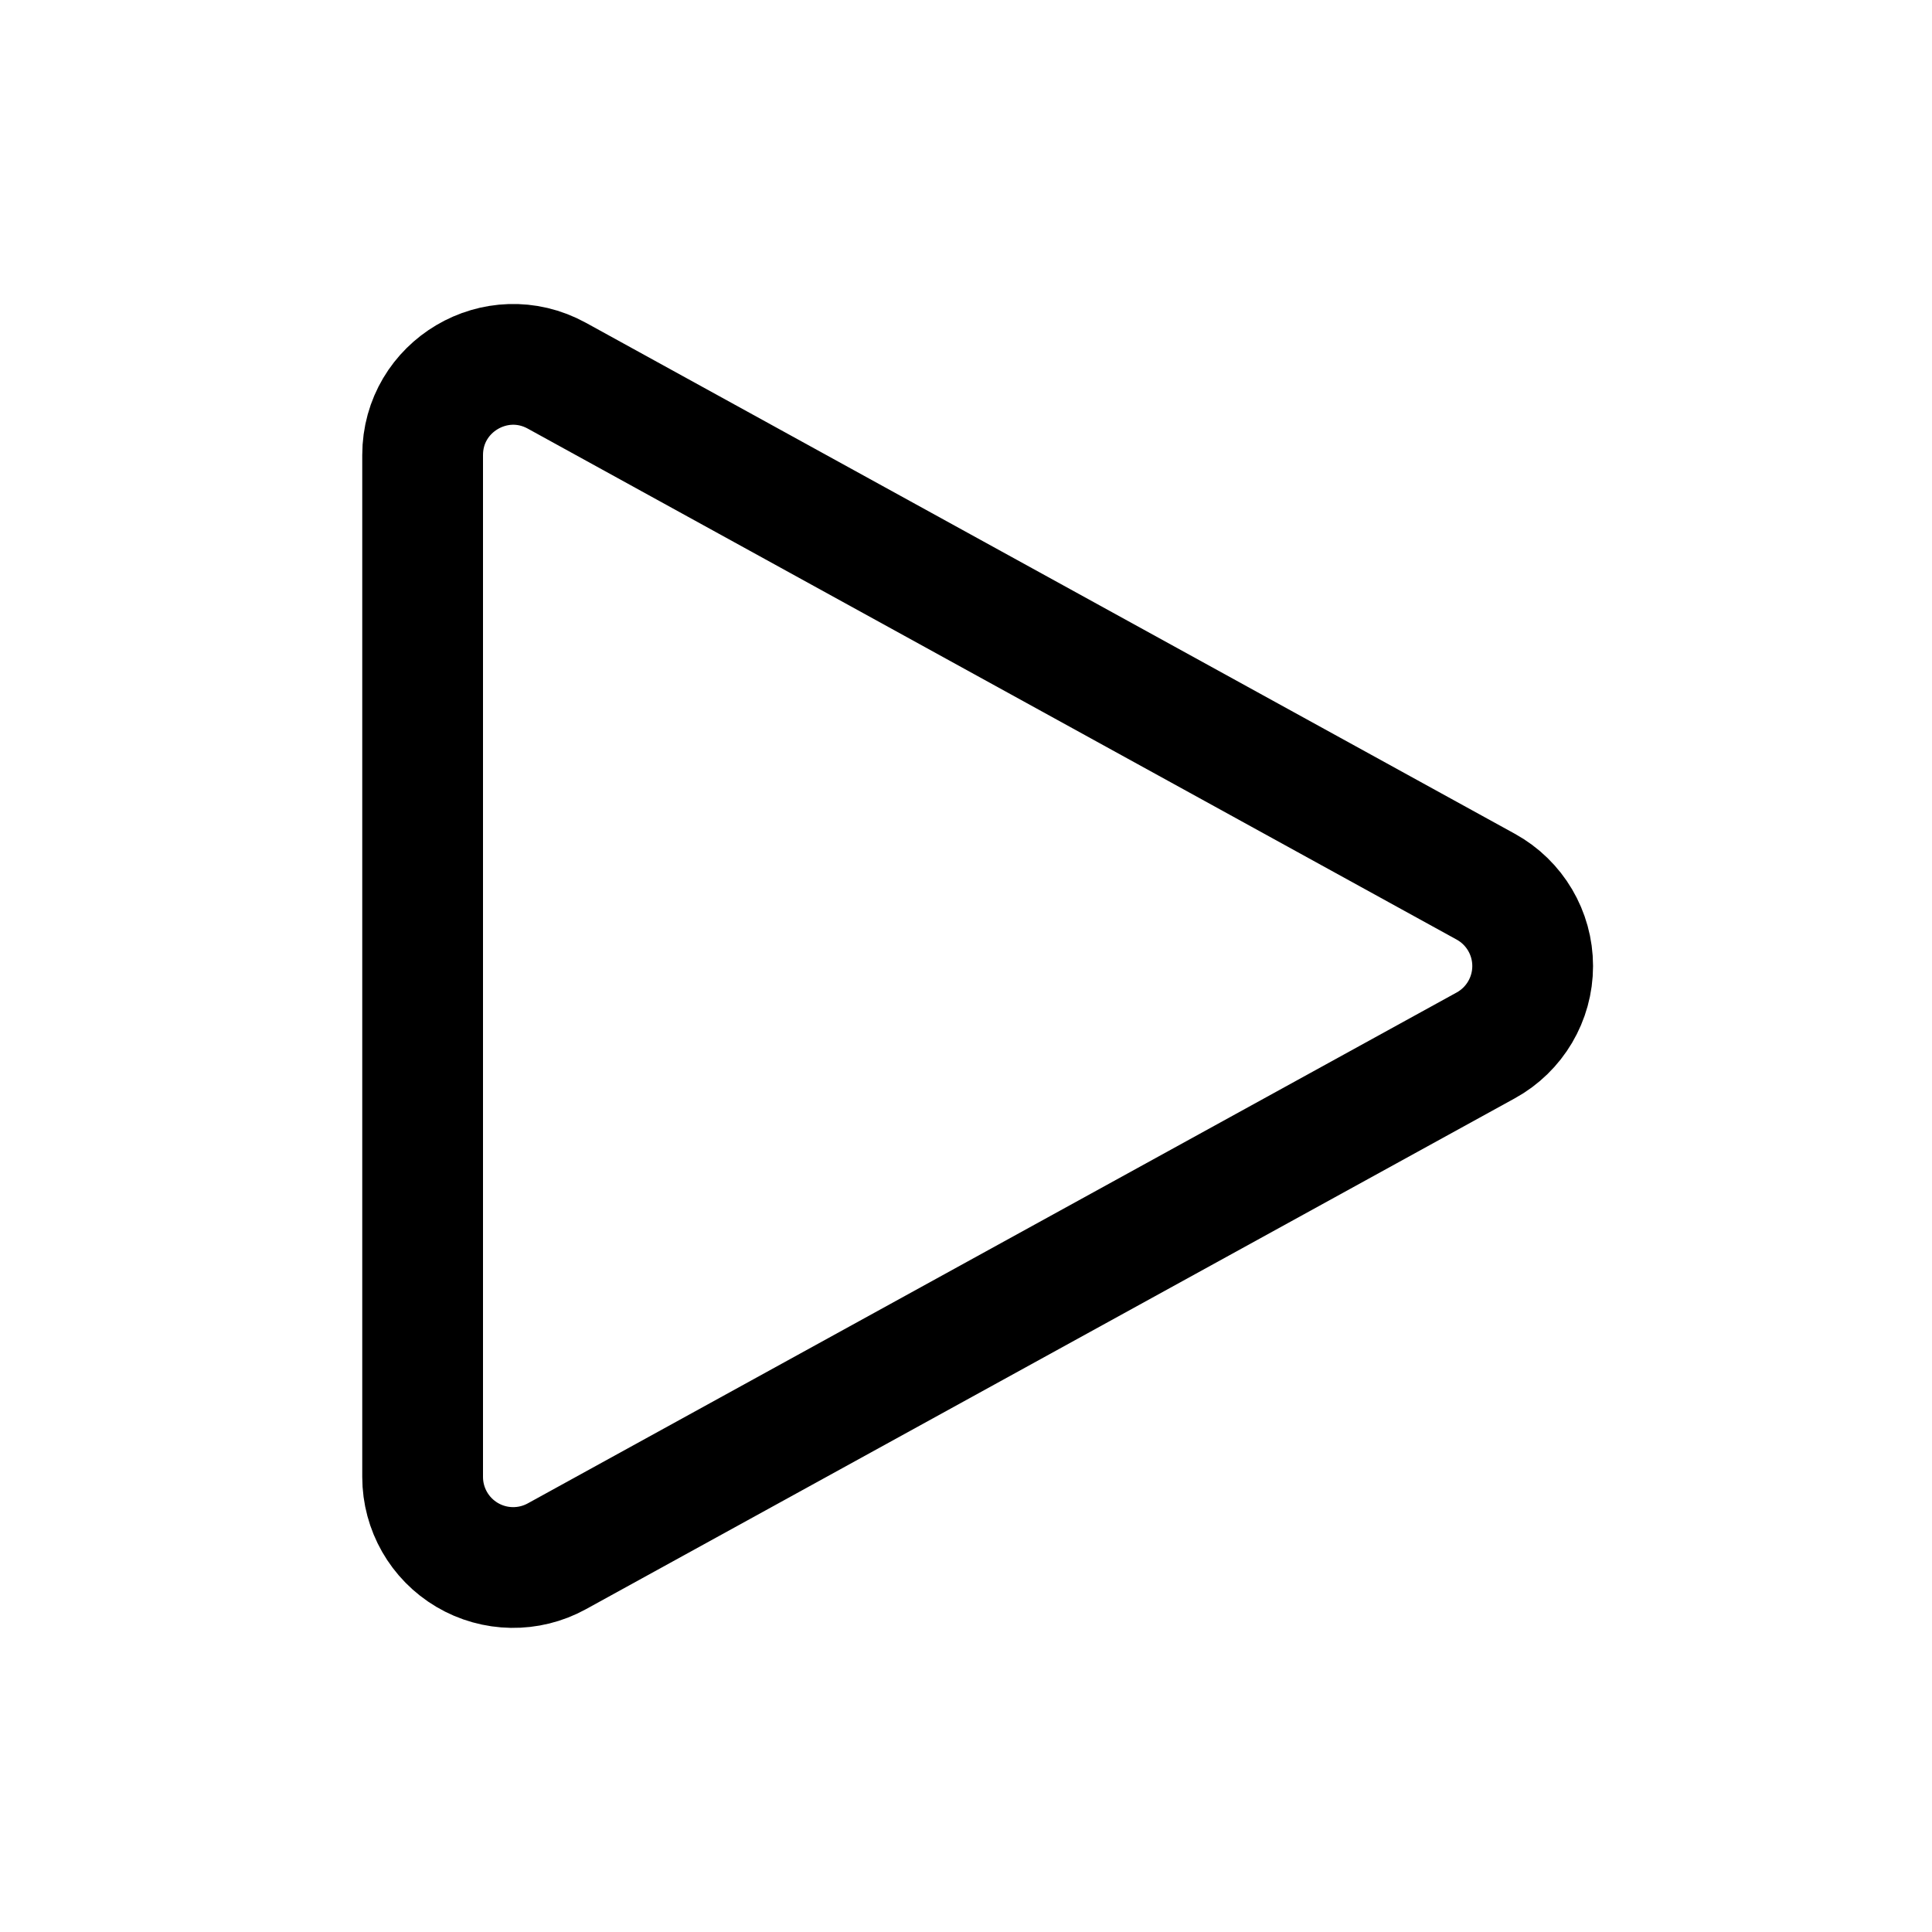
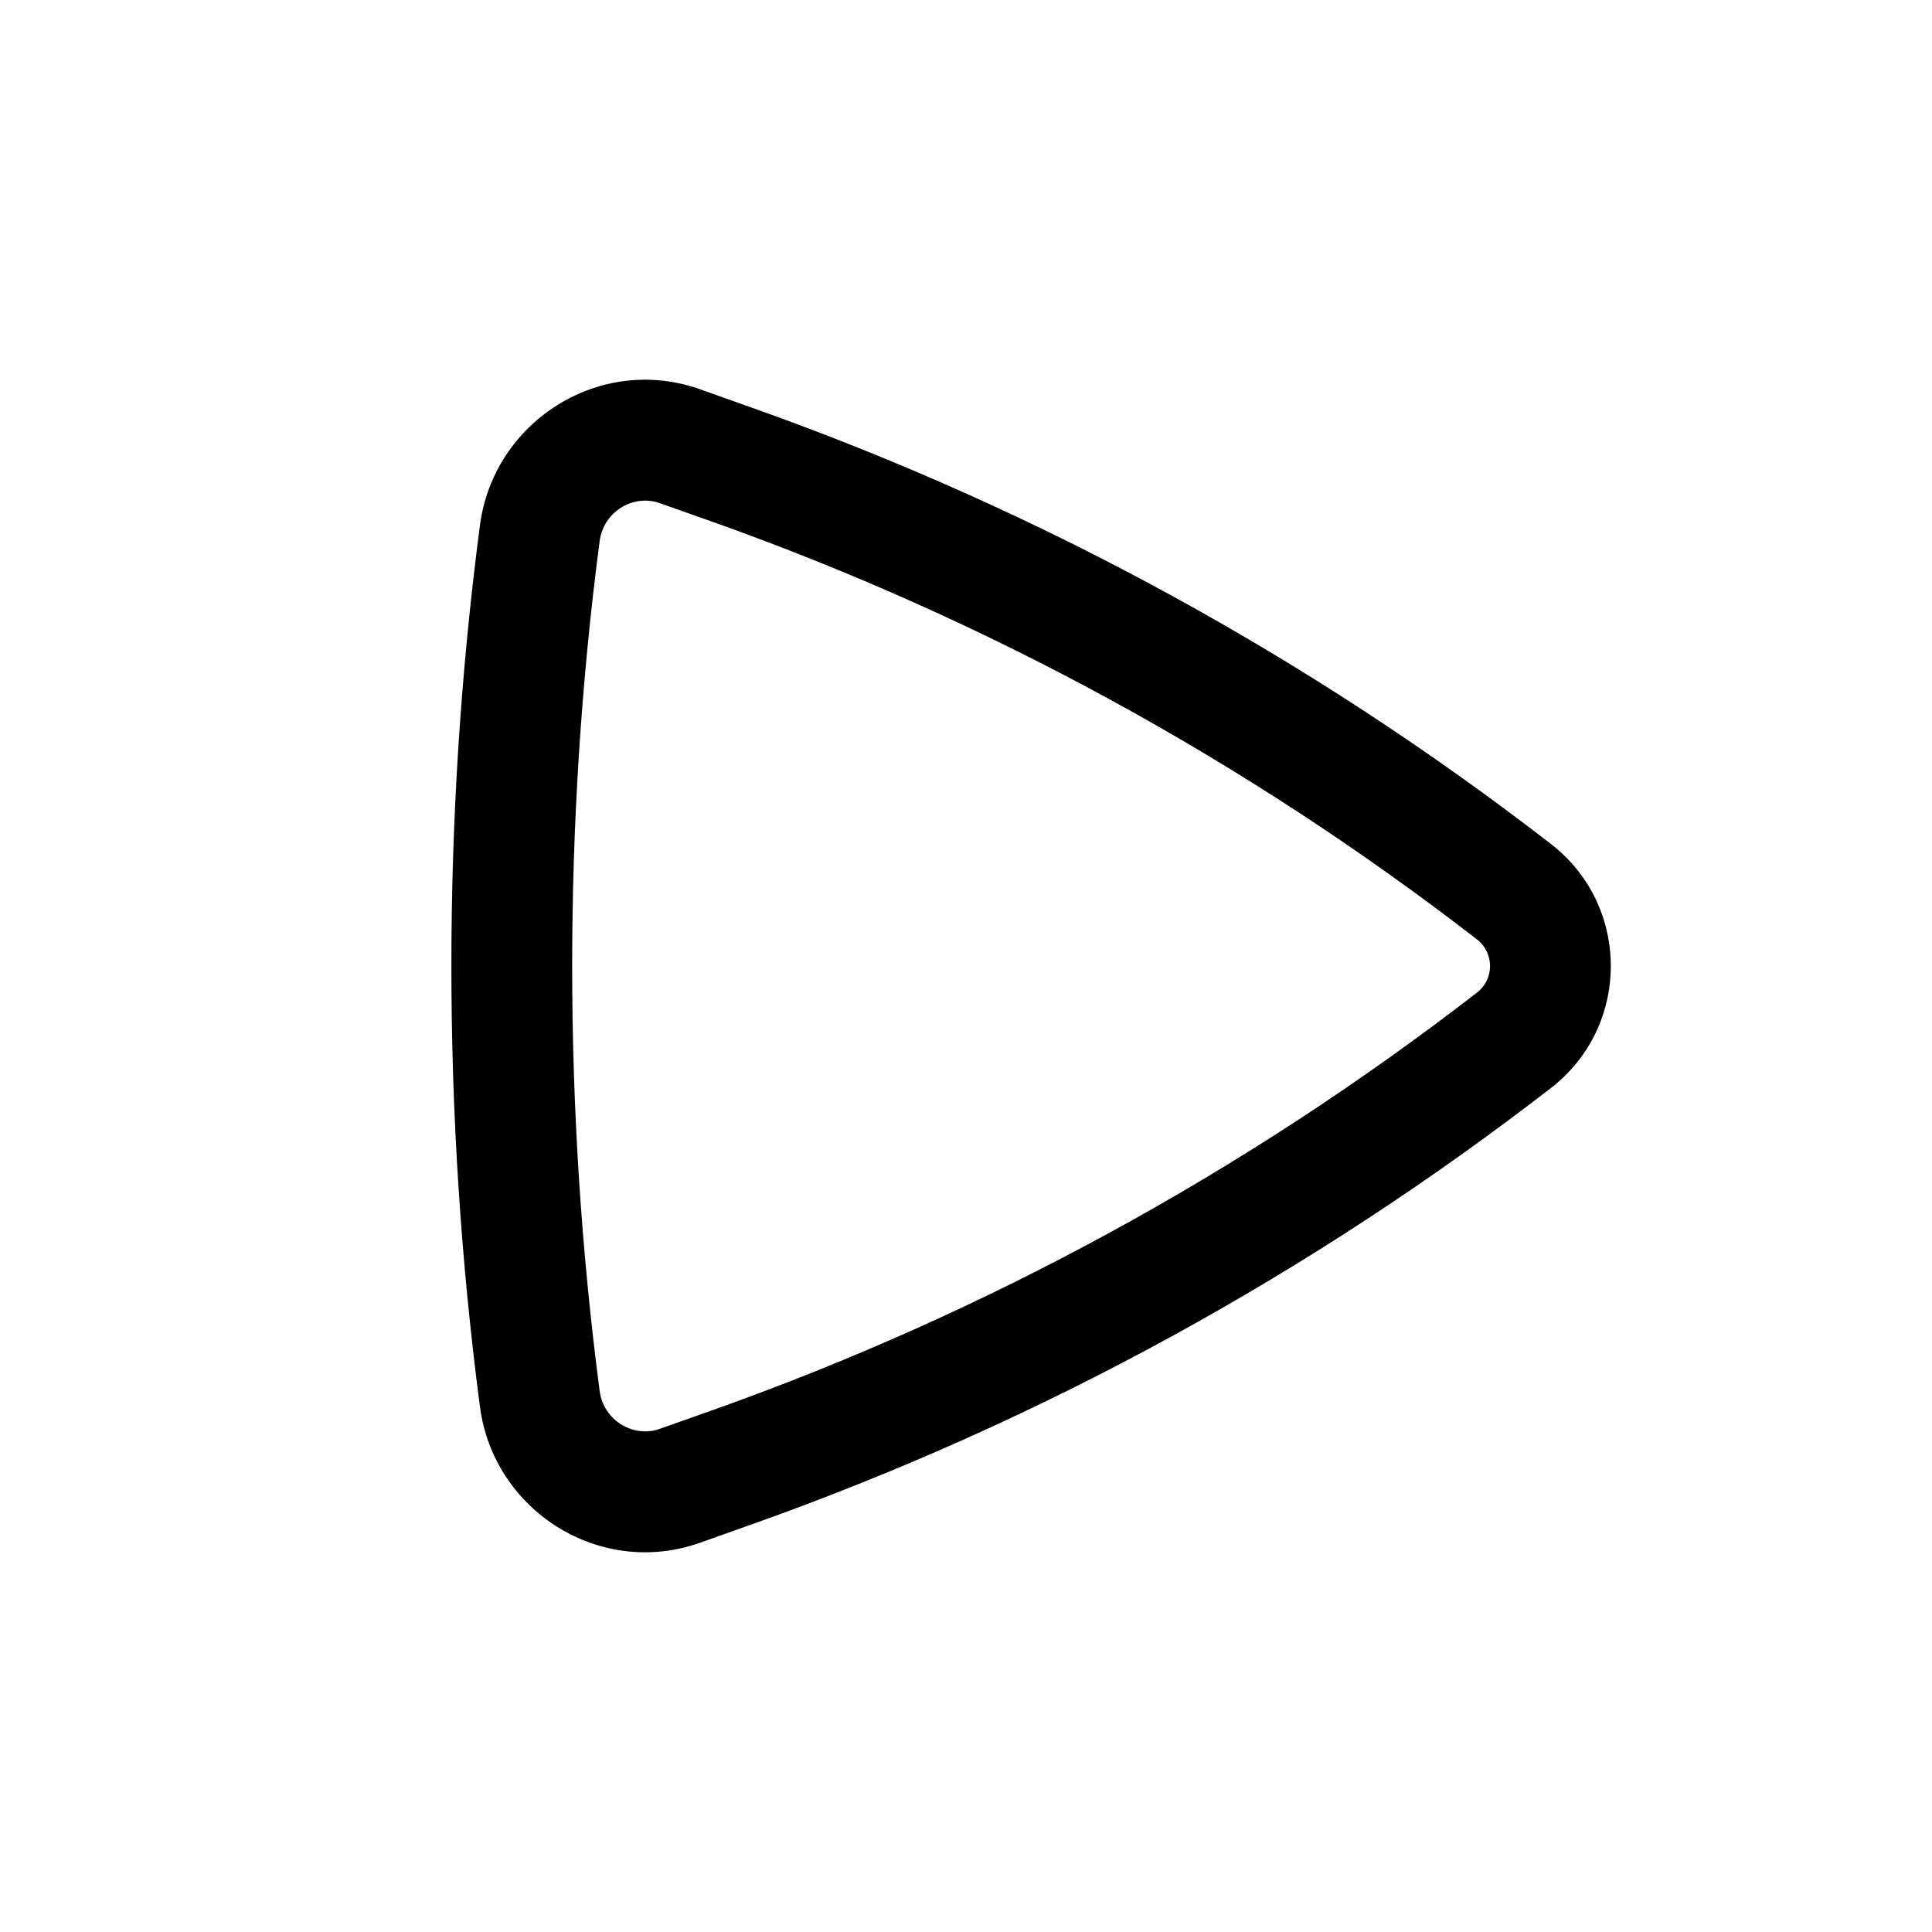
- <svg xmlns="http://www.w3.org/2000/svg" fill="none" viewBox="0 0 24 24" stroke-width="1.5" stroke="currentColor" class="w-6 h-6">
-   <path stroke-linecap="round" stroke-linejoin="round" d="M5.25 5.653c0-.856.917-1.398 1.667-.986l11.54 6.348a1.125 1.125 0 010 1.971l-11.54 6.347a1.125 1.125 0 01-1.667-.985V5.653z" />
+ <svg xmlns="http://www.w3.org/2000/svg" width="24" height="24" viewBox="0 0 24 24" fill="none">
+   <path fill-rule="evenodd" clip-rule="evenodd" d="M19.266 10.484C20.258 11.251 20.258 12.749 19.266 13.516C16.268 15.836 12.921 17.664 9.35 18.932L8.697 19.164C7.449 19.607 6.13 18.763 5.962 17.474C5.489 13.874 5.489 10.126 5.962 6.526C6.13 5.237 7.449 4.393 8.697 4.836L9.35 5.068C12.921 6.336 16.268 8.164 19.266 10.484ZM18.348 12.33C18.564 12.163 18.564 11.837 18.348 11.67C15.476 9.448 12.27 7.697 8.848 6.481L8.195 6.25C7.87 6.134 7.497 6.354 7.449 6.721C6.994 10.192 6.994 13.808 7.449 17.279C7.497 17.646 7.87 17.866 8.195 17.75L8.848 17.519C12.27 16.303 15.476 14.552 18.348 12.33Z" fill="black" />
</svg>
